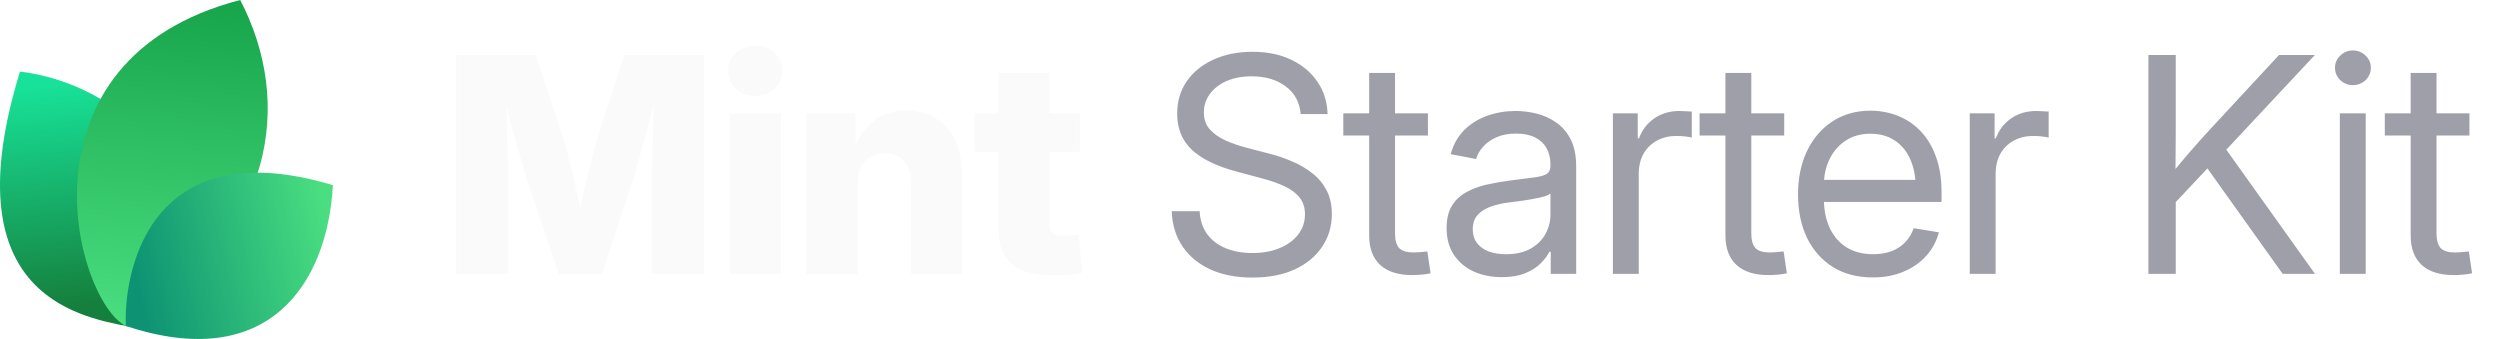
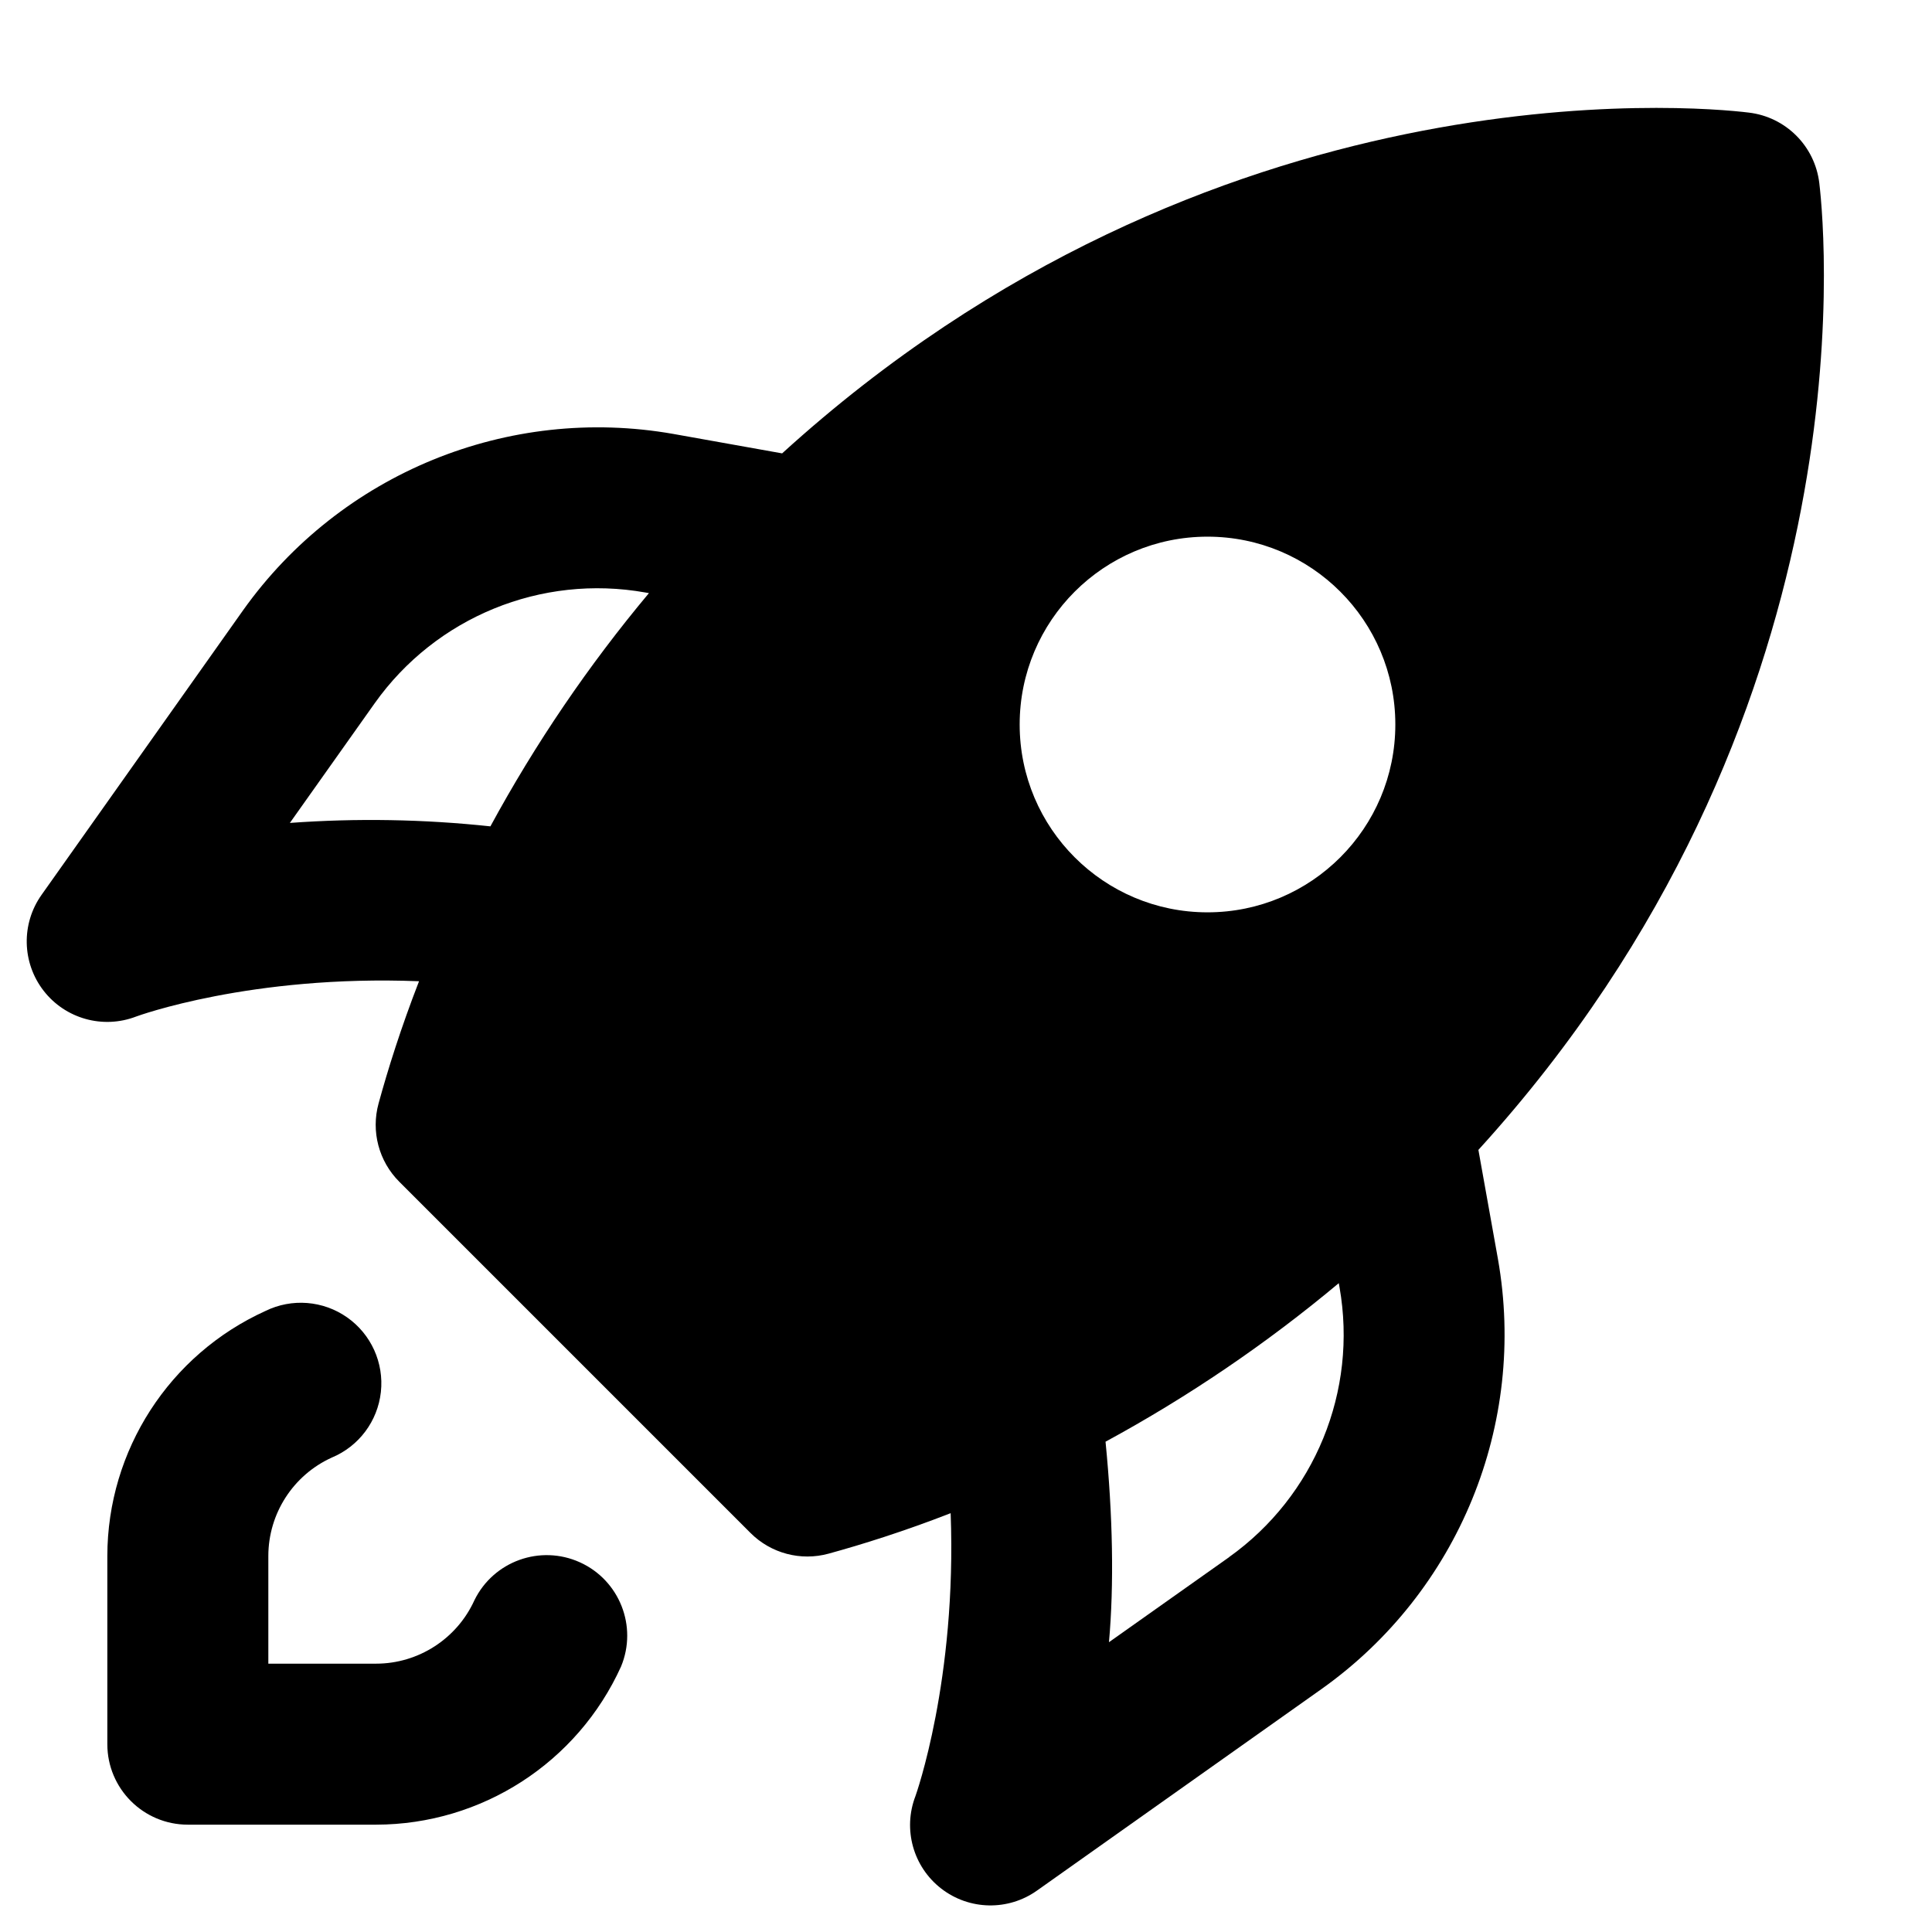
- <svg xmlns="http://www.w3.org/2000/svg" width="177" height="24" viewBox="0 0 177 24" fill="none">
-   <path d="M9.061 23.108C5.268 22.377 -3.391 20.627 1.417 5.064C9.634 6.099 16.973 14.064 9.061 23.108Z" fill="url(#paint0_linear_17557_2145)" />
-   <path d="M8.919 23.094C5.276 21.222 0.784 4.209 17.007 0C20.757 7.193 19.621 16.545 8.919 23.094Z" fill="url(#paint1_linear_17557_2145)" />
-   <path d="M8.914 23.079C8.735 19.882 10.159 9.085 23.57 13.111C23.181 20.123 18.984 26.418 8.914 23.079Z" fill="url(#paint2_linear_17557_2145)" />
-   <path d="M32.301 19.392V3.894H37.938L39.925 9.948C40.036 10.315 40.164 10.787 40.31 11.362C40.462 11.938 40.611 12.552 40.757 13.204C40.91 13.855 41.048 14.483 41.173 15.086C41.305 15.682 41.412 16.192 41.495 16.615H40.695C40.771 16.192 40.871 15.682 40.996 15.086C41.128 14.49 41.267 13.866 41.412 13.214C41.565 12.562 41.714 11.948 41.86 11.373C42.005 10.79 42.133 10.315 42.244 9.948L44.2 3.894H49.848V19.392H46.166V12.704C46.166 12.357 46.173 11.917 46.187 11.383C46.2 10.849 46.214 10.27 46.228 9.646C46.249 9.022 46.266 8.391 46.28 7.753C46.301 7.115 46.311 6.519 46.311 5.964H46.623C46.485 6.561 46.332 7.181 46.166 7.826C45.999 8.471 45.833 9.102 45.666 9.719C45.507 10.336 45.351 10.901 45.198 11.414C45.053 11.928 44.928 12.357 44.824 12.704L42.608 19.392H39.561L37.314 12.704C37.203 12.357 37.072 11.928 36.919 11.414C36.773 10.901 36.614 10.34 36.441 9.729C36.274 9.112 36.104 8.481 35.931 7.836C35.764 7.192 35.608 6.567 35.463 5.964H35.827C35.834 6.512 35.844 7.105 35.858 7.743C35.872 8.374 35.886 9.005 35.9 9.636C35.92 10.26 35.938 10.839 35.952 11.373C35.965 11.907 35.972 12.351 35.972 12.704V19.392H32.301ZM51.668 19.392V8.024H55.288V19.392H51.668ZM53.468 6.786C52.927 6.786 52.473 6.616 52.105 6.276C51.738 5.93 51.554 5.507 51.554 5.007C51.554 4.508 51.738 4.088 52.105 3.749C52.473 3.409 52.927 3.239 53.468 3.239C54.009 3.239 54.463 3.409 54.83 3.749C55.198 4.082 55.382 4.501 55.382 5.007C55.382 5.507 55.198 5.93 54.83 6.276C54.463 6.616 54.009 6.786 53.468 6.786ZM60.708 13.027V19.392H57.088V8.024H60.551L60.593 10.967H60.281C60.593 10.024 61.061 9.268 61.685 8.7C62.309 8.124 63.138 7.836 64.171 7.836C64.975 7.836 65.672 8.017 66.262 8.377C66.851 8.731 67.302 9.234 67.614 9.885C67.933 10.537 68.092 11.307 68.092 12.194V19.392H64.483V12.912C64.483 12.26 64.32 11.754 63.994 11.394C63.675 11.033 63.221 10.853 62.632 10.853C62.25 10.853 61.914 10.936 61.623 11.102C61.332 11.269 61.106 11.515 60.947 11.841C60.787 12.16 60.708 12.555 60.708 13.027ZM76.456 8.024V10.749H69.008V8.024H76.456ZM70.683 5.163H74.292V15.783C74.292 16.102 74.361 16.334 74.5 16.48C74.646 16.625 74.899 16.698 75.259 16.698C75.405 16.698 75.596 16.688 75.831 16.667C76.074 16.646 76.251 16.629 76.362 16.615L76.632 19.309C76.313 19.378 75.963 19.427 75.582 19.455C75.207 19.482 74.836 19.496 74.469 19.496C73.2 19.496 72.25 19.222 71.619 18.674C70.995 18.127 70.683 17.308 70.683 16.22V5.163Z" fill="#FAFAFA" />
-   <path d="M88.667 19.652C87.523 19.652 86.528 19.458 85.682 19.07C84.843 18.681 84.188 18.137 83.716 17.437C83.245 16.736 82.992 15.908 82.957 14.951H84.933C84.968 15.596 85.148 16.14 85.474 16.584C85.8 17.021 86.24 17.354 86.795 17.582C87.35 17.804 87.974 17.915 88.667 17.915C89.388 17.915 90.026 17.801 90.581 17.572C91.143 17.343 91.583 17.024 91.902 16.615C92.228 16.199 92.391 15.717 92.391 15.169C92.391 14.698 92.266 14.306 92.017 13.994C91.767 13.675 91.413 13.408 90.956 13.193C90.498 12.978 89.954 12.787 89.323 12.621L87.502 12.132C86.123 11.765 85.082 11.255 84.382 10.603C83.689 9.944 83.342 9.095 83.342 8.055C83.342 7.174 83.571 6.404 84.028 5.746C84.486 5.087 85.117 4.577 85.921 4.217C86.726 3.849 87.645 3.666 88.678 3.666C89.718 3.666 90.63 3.853 91.413 4.227C92.204 4.602 92.824 5.122 93.275 5.787C93.726 6.446 93.965 7.209 93.993 8.076H92.089C92.013 7.23 91.656 6.574 91.018 6.11C90.387 5.638 89.586 5.403 88.615 5.403C87.95 5.403 87.36 5.513 86.847 5.735C86.341 5.957 85.946 6.262 85.661 6.651C85.377 7.032 85.235 7.469 85.235 7.961C85.235 8.447 85.377 8.849 85.661 9.168C85.946 9.48 86.317 9.74 86.774 9.948C87.232 10.149 87.724 10.319 88.251 10.457L89.884 10.884C90.439 11.023 90.977 11.206 91.496 11.435C92.023 11.657 92.495 11.934 92.911 12.267C93.334 12.593 93.67 12.995 93.92 13.474C94.17 13.945 94.294 14.504 94.294 15.149C94.294 16.015 94.066 16.788 93.608 17.468C93.157 18.148 92.512 18.681 91.673 19.07C90.834 19.458 89.832 19.652 88.667 19.652ZM101.097 8.024V9.594H95.106V8.024H101.097ZM96.937 5.163H98.767V16.521C98.767 17 98.865 17.347 99.059 17.562C99.26 17.77 99.6 17.874 100.078 17.874C100.21 17.874 100.366 17.867 100.546 17.853C100.733 17.832 100.903 17.815 101.056 17.801L101.285 19.351C101.097 19.392 100.886 19.423 100.65 19.444C100.414 19.465 100.189 19.475 99.974 19.475C98.996 19.475 98.244 19.236 97.717 18.758C97.197 18.272 96.937 17.579 96.937 16.677V5.163ZM106.33 19.621C105.595 19.621 104.932 19.489 104.343 19.226C103.754 18.955 103.285 18.564 102.939 18.05C102.592 17.53 102.419 16.896 102.419 16.147C102.419 15.495 102.547 14.965 102.804 14.556C103.06 14.146 103.403 13.828 103.833 13.599C104.263 13.363 104.742 13.186 105.269 13.068C105.796 12.95 106.333 12.857 106.881 12.787C107.574 12.69 108.132 12.617 108.555 12.569C108.978 12.52 109.287 12.441 109.481 12.33C109.675 12.212 109.772 12.014 109.772 11.737V11.654C109.772 11.203 109.679 10.815 109.492 10.489C109.311 10.163 109.041 9.91 108.68 9.729C108.32 9.549 107.872 9.459 107.338 9.459C106.805 9.459 106.34 9.546 105.945 9.719C105.556 9.892 105.241 10.118 104.998 10.395C104.755 10.665 104.593 10.953 104.509 11.258L102.71 10.915C102.897 10.222 103.22 9.65 103.677 9.199C104.135 8.748 104.679 8.412 105.31 8.19C105.941 7.968 106.607 7.857 107.307 7.857C107.8 7.857 108.295 7.92 108.795 8.044C109.301 8.169 109.765 8.381 110.188 8.679C110.611 8.97 110.951 9.369 111.208 9.875C111.464 10.374 111.593 11.005 111.593 11.768V19.392H109.793V17.822H109.7C109.568 18.085 109.363 18.359 109.086 18.643C108.809 18.921 108.444 19.153 107.994 19.34C107.543 19.527 106.988 19.621 106.33 19.621ZM106.621 17.998C107.321 17.998 107.904 17.867 108.368 17.603C108.84 17.333 109.19 16.986 109.419 16.563C109.654 16.133 109.772 15.682 109.772 15.211V13.692C109.703 13.769 109.554 13.841 109.325 13.911C109.096 13.973 108.829 14.032 108.524 14.088C108.226 14.143 107.921 14.192 107.609 14.233C107.304 14.275 107.033 14.309 106.798 14.337C106.354 14.393 105.938 14.49 105.549 14.628C105.168 14.76 104.86 14.954 104.624 15.211C104.388 15.467 104.27 15.811 104.27 16.241C104.27 16.615 104.367 16.934 104.561 17.198C104.762 17.461 105.04 17.662 105.393 17.801C105.747 17.933 106.156 17.998 106.621 17.998ZM114.193 19.392V8.024H115.951V9.792H116.045C116.253 9.209 116.61 8.741 117.116 8.388C117.622 8.034 118.219 7.857 118.905 7.857C119.058 7.857 119.217 7.864 119.384 7.878C119.55 7.885 119.682 7.892 119.779 7.899V9.74C119.716 9.719 119.578 9.695 119.363 9.667C119.155 9.639 118.922 9.625 118.666 9.625C118.174 9.625 117.726 9.733 117.324 9.948C116.922 10.163 116.603 10.471 116.367 10.874C116.138 11.276 116.024 11.758 116.024 12.319V19.392H114.193ZM126.322 8.024V9.594H120.33V8.024H126.322ZM122.161 5.163H123.992V16.521C123.992 17 124.089 17.347 124.283 17.562C124.484 17.77 124.824 17.874 125.302 17.874C125.434 17.874 125.59 17.867 125.77 17.853C125.958 17.832 126.127 17.815 126.28 17.801L126.509 19.351C126.322 19.392 126.11 19.423 125.874 19.444C125.639 19.465 125.413 19.475 125.198 19.475C124.221 19.475 123.468 19.236 122.941 18.758C122.421 18.272 122.161 17.579 122.161 16.677V5.163ZM132.604 19.642C131.502 19.642 130.555 19.396 129.765 18.903C128.974 18.404 128.364 17.714 127.934 16.834C127.511 15.946 127.3 14.927 127.3 13.775C127.3 12.611 127.511 11.584 127.934 10.697C128.364 9.802 128.964 9.102 129.734 8.596C130.51 8.089 131.408 7.836 132.428 7.836C133.1 7.836 133.738 7.954 134.341 8.19C134.952 8.426 135.489 8.783 135.954 9.261C136.425 9.74 136.793 10.343 137.056 11.071C137.327 11.792 137.462 12.645 137.462 13.63V14.296H128.433V12.735H136.463L135.631 13.297C135.631 12.541 135.506 11.876 135.257 11.3C135.007 10.725 134.643 10.277 134.165 9.958C133.686 9.632 133.107 9.469 132.428 9.469C131.748 9.469 131.162 9.632 130.67 9.958C130.177 10.284 129.796 10.725 129.526 11.279C129.262 11.827 129.13 12.441 129.13 13.12V14.046C129.13 14.864 129.273 15.572 129.557 16.168C129.841 16.757 130.243 17.211 130.763 17.53C131.283 17.842 131.901 17.998 132.615 17.998C133.093 17.998 133.523 17.929 133.905 17.79C134.293 17.645 134.619 17.433 134.882 17.156C135.153 16.879 135.354 16.546 135.486 16.157L137.275 16.449C137.108 17.08 136.81 17.634 136.38 18.113C135.95 18.591 135.413 18.966 134.768 19.236C134.123 19.507 133.402 19.642 132.604 19.642ZM139.459 19.392V8.024H141.217V9.792H141.311C141.519 9.209 141.876 8.741 142.382 8.388C142.888 8.034 143.485 7.857 144.171 7.857C144.324 7.857 144.483 7.864 144.649 7.878C144.816 7.885 144.948 7.892 145.045 7.899V9.74C144.982 9.719 144.844 9.695 144.629 9.667C144.421 9.639 144.188 9.625 143.932 9.625C143.439 9.625 142.992 9.733 142.59 9.948C142.188 10.163 141.869 10.471 141.633 10.874C141.404 11.276 141.29 11.758 141.29 12.319V19.392H139.459ZM153.429 14.961V12.715C153.783 12.257 154.136 11.82 154.49 11.404C154.844 10.981 155.204 10.565 155.572 10.156C155.939 9.74 156.314 9.327 156.695 8.918L161.355 3.894H163.893L157.277 10.967H157.184L153.429 14.961ZM152.108 19.392V3.894H154.043V9.241L154.022 12.559L154.043 13.505V19.392H152.108ZM161.615 19.392L155.967 11.477L157.173 9.969L163.903 19.392H161.615ZM165.661 19.392V8.024H167.492V19.392H165.661ZM166.587 6.027C166.24 6.027 165.942 5.909 165.692 5.673C165.443 5.43 165.318 5.139 165.318 4.799C165.318 4.459 165.443 4.172 165.692 3.936C165.942 3.693 166.24 3.572 166.587 3.572C166.934 3.572 167.232 3.693 167.482 3.936C167.731 4.172 167.856 4.459 167.856 4.799C167.856 5.139 167.731 5.43 167.482 5.673C167.232 5.909 166.934 6.027 166.587 6.027ZM174.836 8.024V9.594H168.844V8.024H174.836ZM170.675 5.163H172.506V16.521C172.506 17 172.603 17.347 172.797 17.562C172.998 17.77 173.338 17.874 173.816 17.874C173.948 17.874 174.104 17.867 174.284 17.853C174.472 17.832 174.641 17.815 174.794 17.801L175.023 19.351C174.836 19.392 174.624 19.423 174.388 19.444C174.153 19.465 173.927 19.475 173.712 19.475C172.735 19.475 171.982 19.236 171.455 18.758C170.935 18.272 170.675 17.579 170.675 16.677V5.163Z" fill="#9F9FA9" />
-   <defs>
-     <linearGradient id="paint0_linear_17557_2145" x1="3.776" y1="5.916" x2="5.232" y2="21.559" gradientUnits="userSpaceOnUse">
-       <stop stop-color="#18E299" />
-       <stop offset="1" stop-color="#15803D" />
-     </linearGradient>
-     <linearGradient id="paint1_linear_17557_2145" x1="12.171" y1="-0.718" x2="10.19" y2="22.983" gradientUnits="userSpaceOnUse">
-       <stop stop-color="#16A34A" />
-       <stop offset="1" stop-color="#4ADE80" />
-     </linearGradient>
-     <linearGradient id="paint2_linear_17557_2145" x1="23.133" y1="15.353" x2="9.338" y2="18.52" gradientUnits="userSpaceOnUse">
-       <stop stop-color="#4ADE80" />
-       <stop offset="1" stop-color="#0D9373" />
-     </linearGradient>
-   </defs>
+ <svg xmlns="http://www.w3.org/2000/svg" width="18" height="18">
+   <g class="nc-icon-wrapper">
+     <path d="M3.504 17H1.75a.75.75 0 0 1-.75-.75v-1.754a2.51 2.51 0 0 1 1.473-2.282.75.75 0 1 1 .618 1.366 1.008 1.008 0 0 0-.591.916V15.5h1.004c.394 0 .753-.232.916-.591a.75.75 0 0 1 1.366.618A2.51 2.51 0 0 1 3.504 17Z" data-color="color-2" />
+     <path fill="currentColor" d="M13.775 10.712c3.636-3.994 3.236-8.497 3.175-9.006a.75.75 0 0 0-.657-.657c-.511-.063-5.011-.461-9.006 3.175l-1.013-.181a4.058 4.058 0 0 0-4.008 1.641L.388 8.336a.75.75 0 0 0 .88 1.135c.013-.005 1.068-.391 2.636-.329-.17.438-.291.825-.377 1.139a.75.75 0 0 0 .193.729l3.272 3.272a.749.749 0 0 0 .728.193c.313-.086.7-.207 1.137-.377.058 1.555-.324 2.625-.328 2.636a.749.749 0 0 0 1.134.879l2.654-1.88a4.05 4.05 0 0 0 1.639-4.003l-.182-1.016ZM11.25 5a1.75 1.75 0 1 1 0 3.5 1.75 1.75 0 0 1 0-3.5ZM2.7 7.668l.791-1.116A2.545 2.545 0 0 1 6.012 5.52l.034.006a13.205 13.205 0 0 0-1.477 2.173 10.426 10.426 0 0 0-1.868-.032Zm8.751 6.84-1.119.792c.048-.536.036-1.18-.032-1.868a13.205 13.205 0 0 0 2.173-1.477l.007.038a2.545 2.545 0 0 1-1.03 2.515Z" />
+   </g>
</svg>
